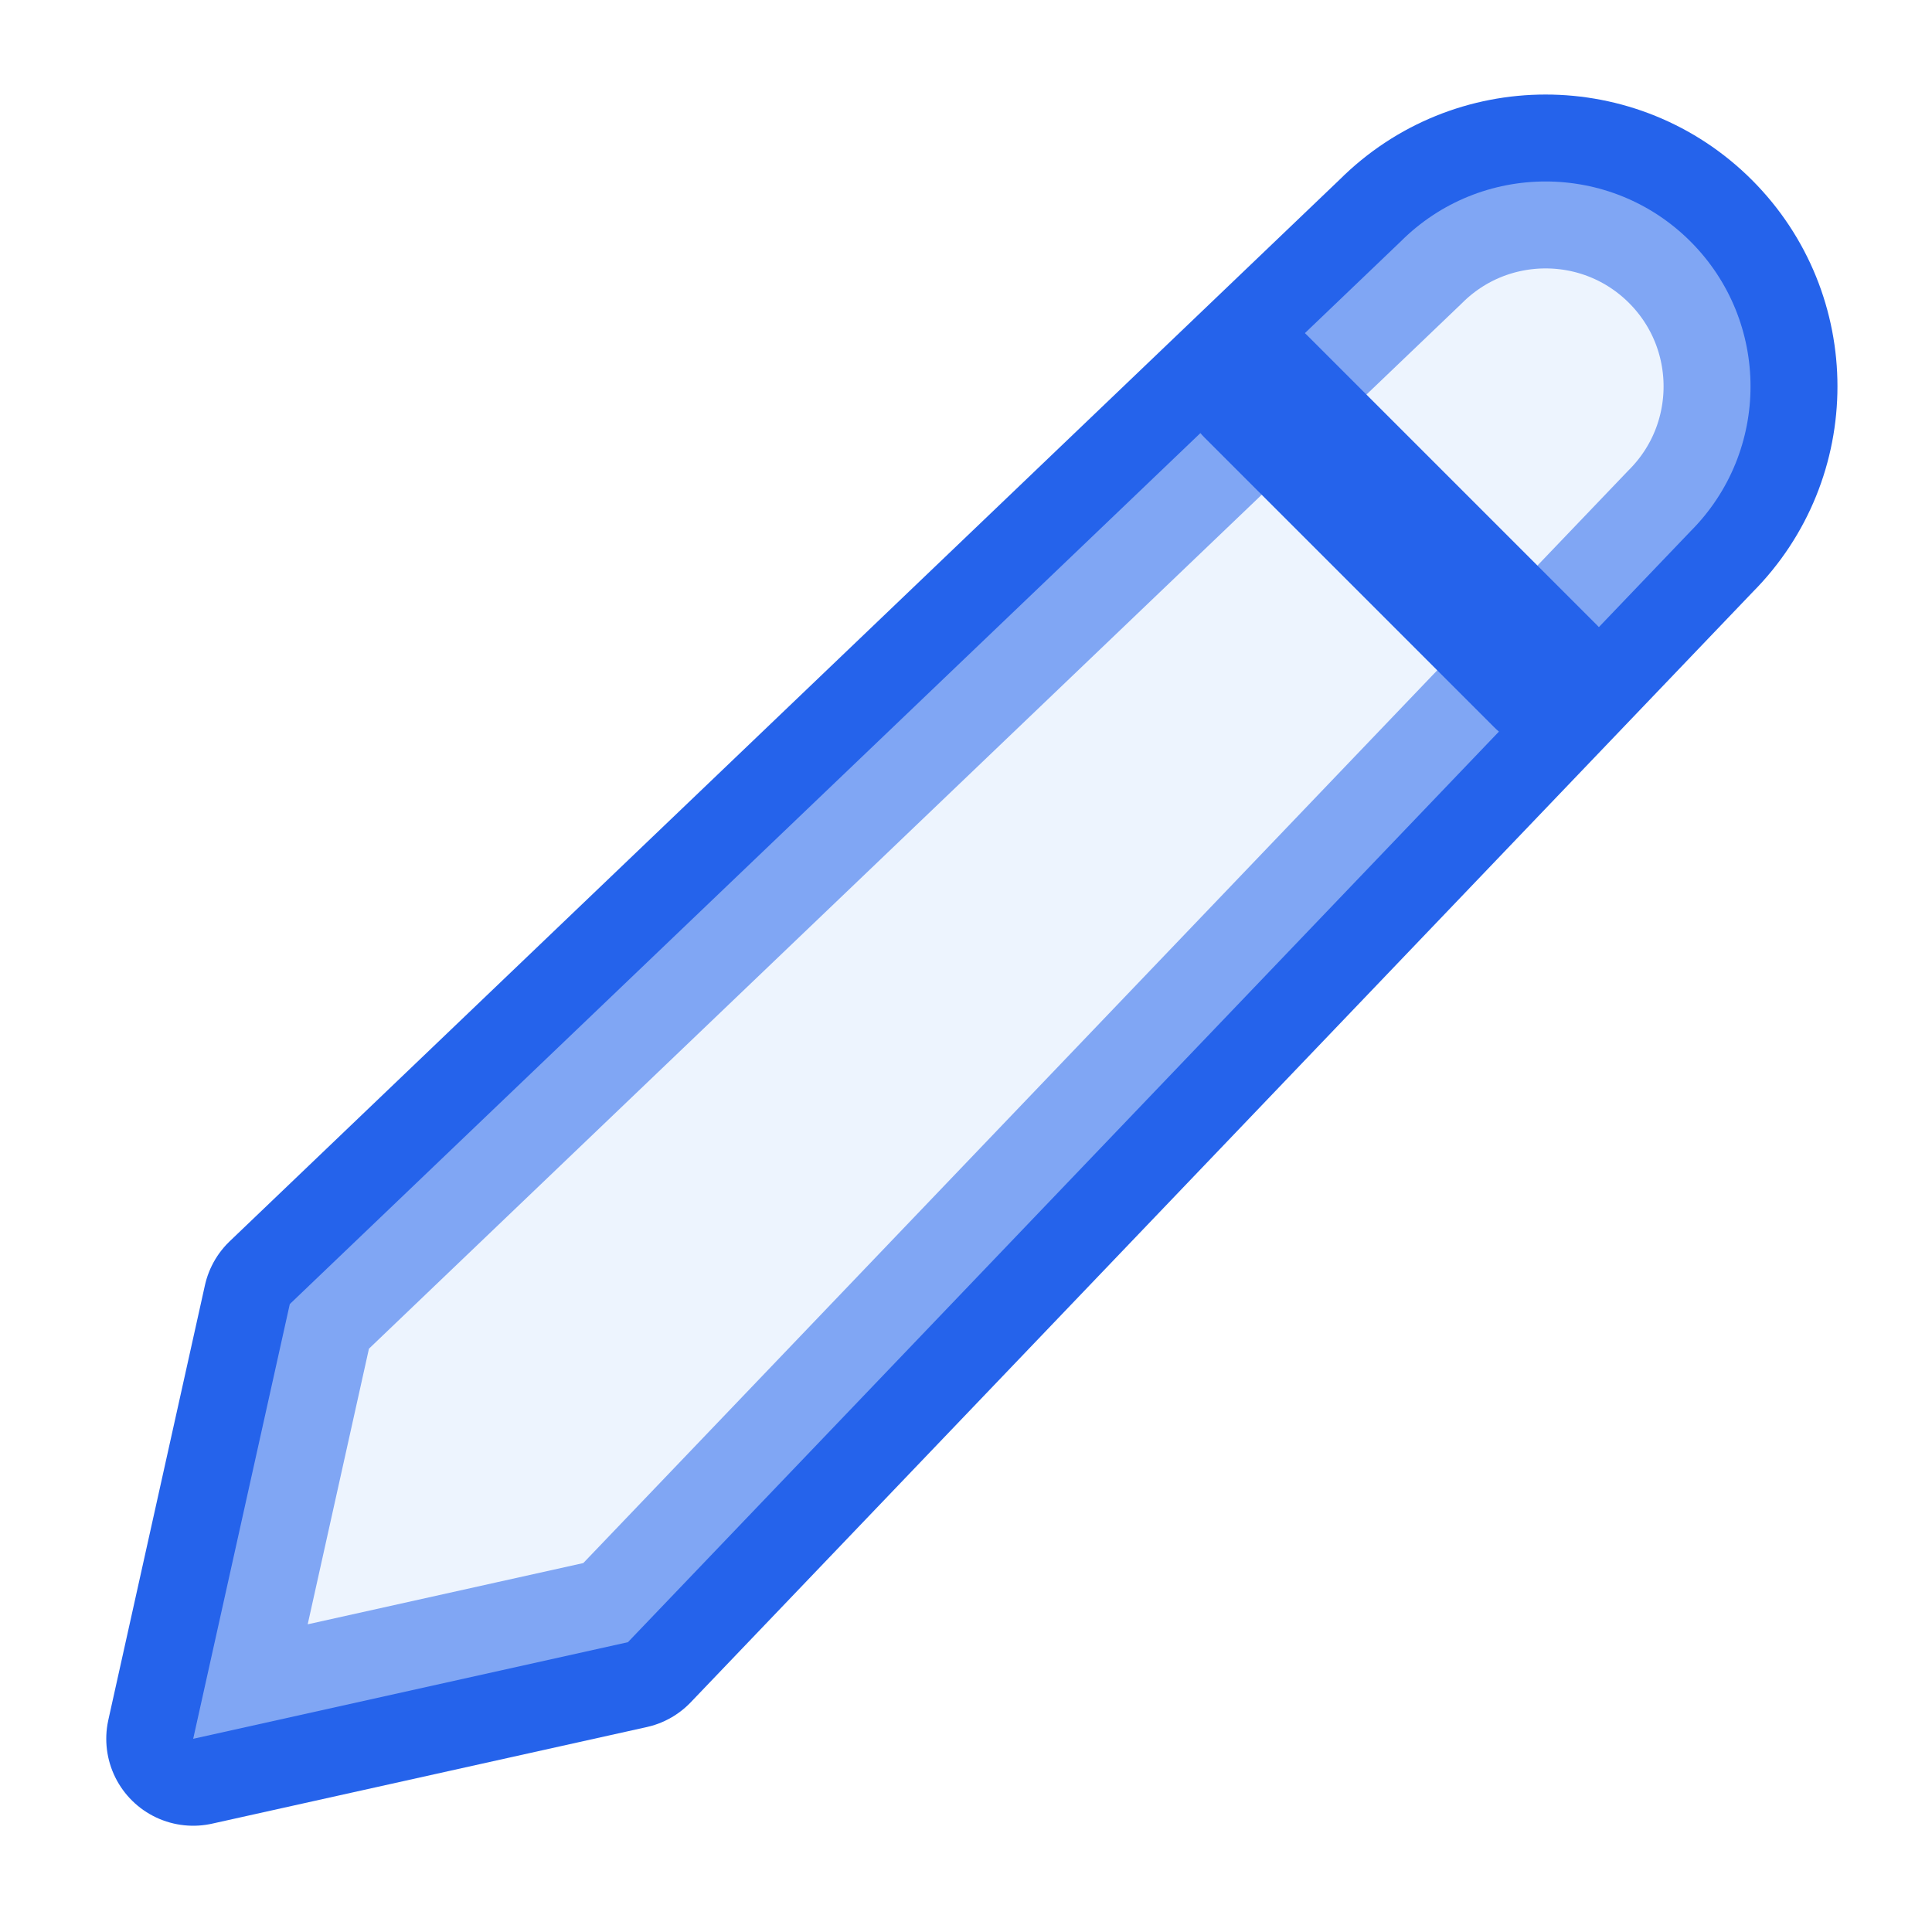
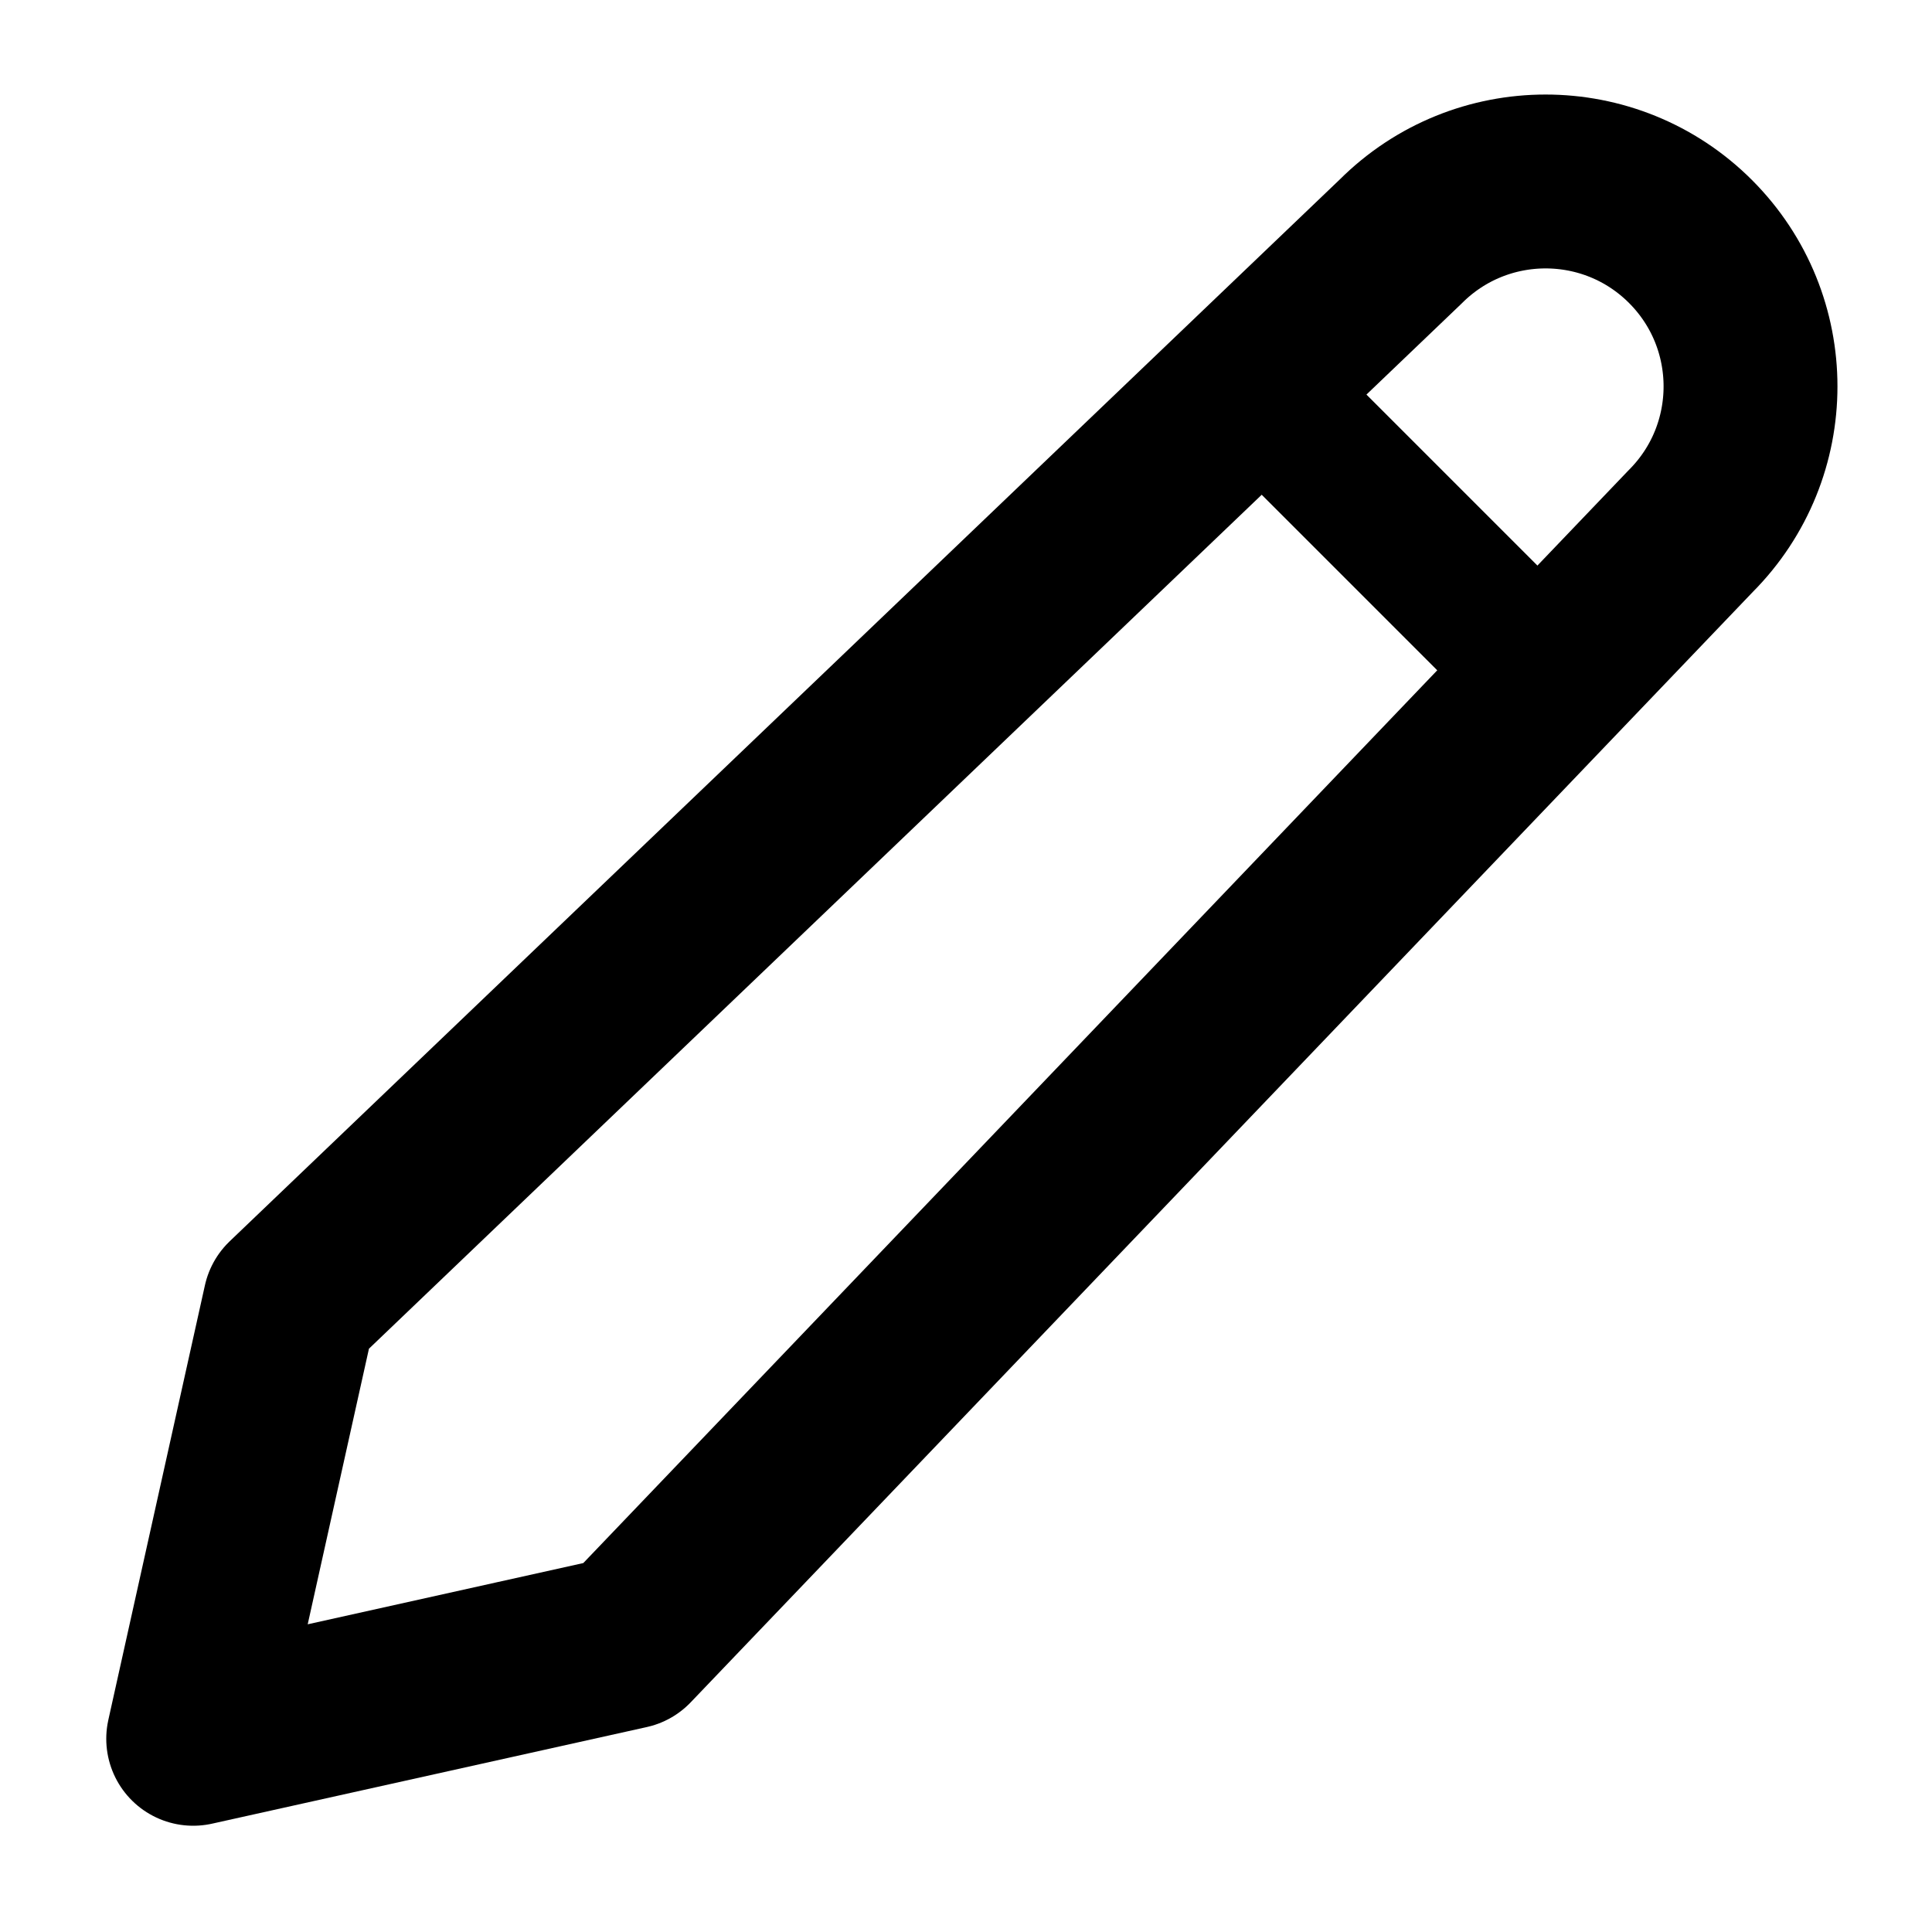
<svg xmlns="http://www.w3.org/2000/svg" viewBox="0 0 20 20" width="20" height="20">
-   <path d="M14.5 2.5a2.12 2.12 0 0 1 3 3L6.5 17l-4.5 1 1-4.5z" fill="none" stroke="#2563EB" stroke-width="1.8" stroke-linecap="round" stroke-linejoin="round" />
-   <path d="M14.5 2.5a2.12 2.12 0 0 1 3 3L6.5 17l-4.5 1 1-4.5z" fill="#DBEAFE" opacity="0.5" />
-   <line x1="13" y1="4" x2="16" y2="7" stroke="#2563EB" stroke-width="1.5" stroke-linecap="round" />
+   <path d="M14.5 2.5a2.12 2.12 0 0 1 3 3L6.5 17l-4.5 1 1-4.5z" fill="none" stroke="currentColor" stroke-width="1.8" stroke-linecap="round" stroke-linejoin="round" />
+   <line x1="13" y1="4" x2="16" y2="7" stroke="currentColor" stroke-width="1.5" stroke-linecap="round" />
</svg>
